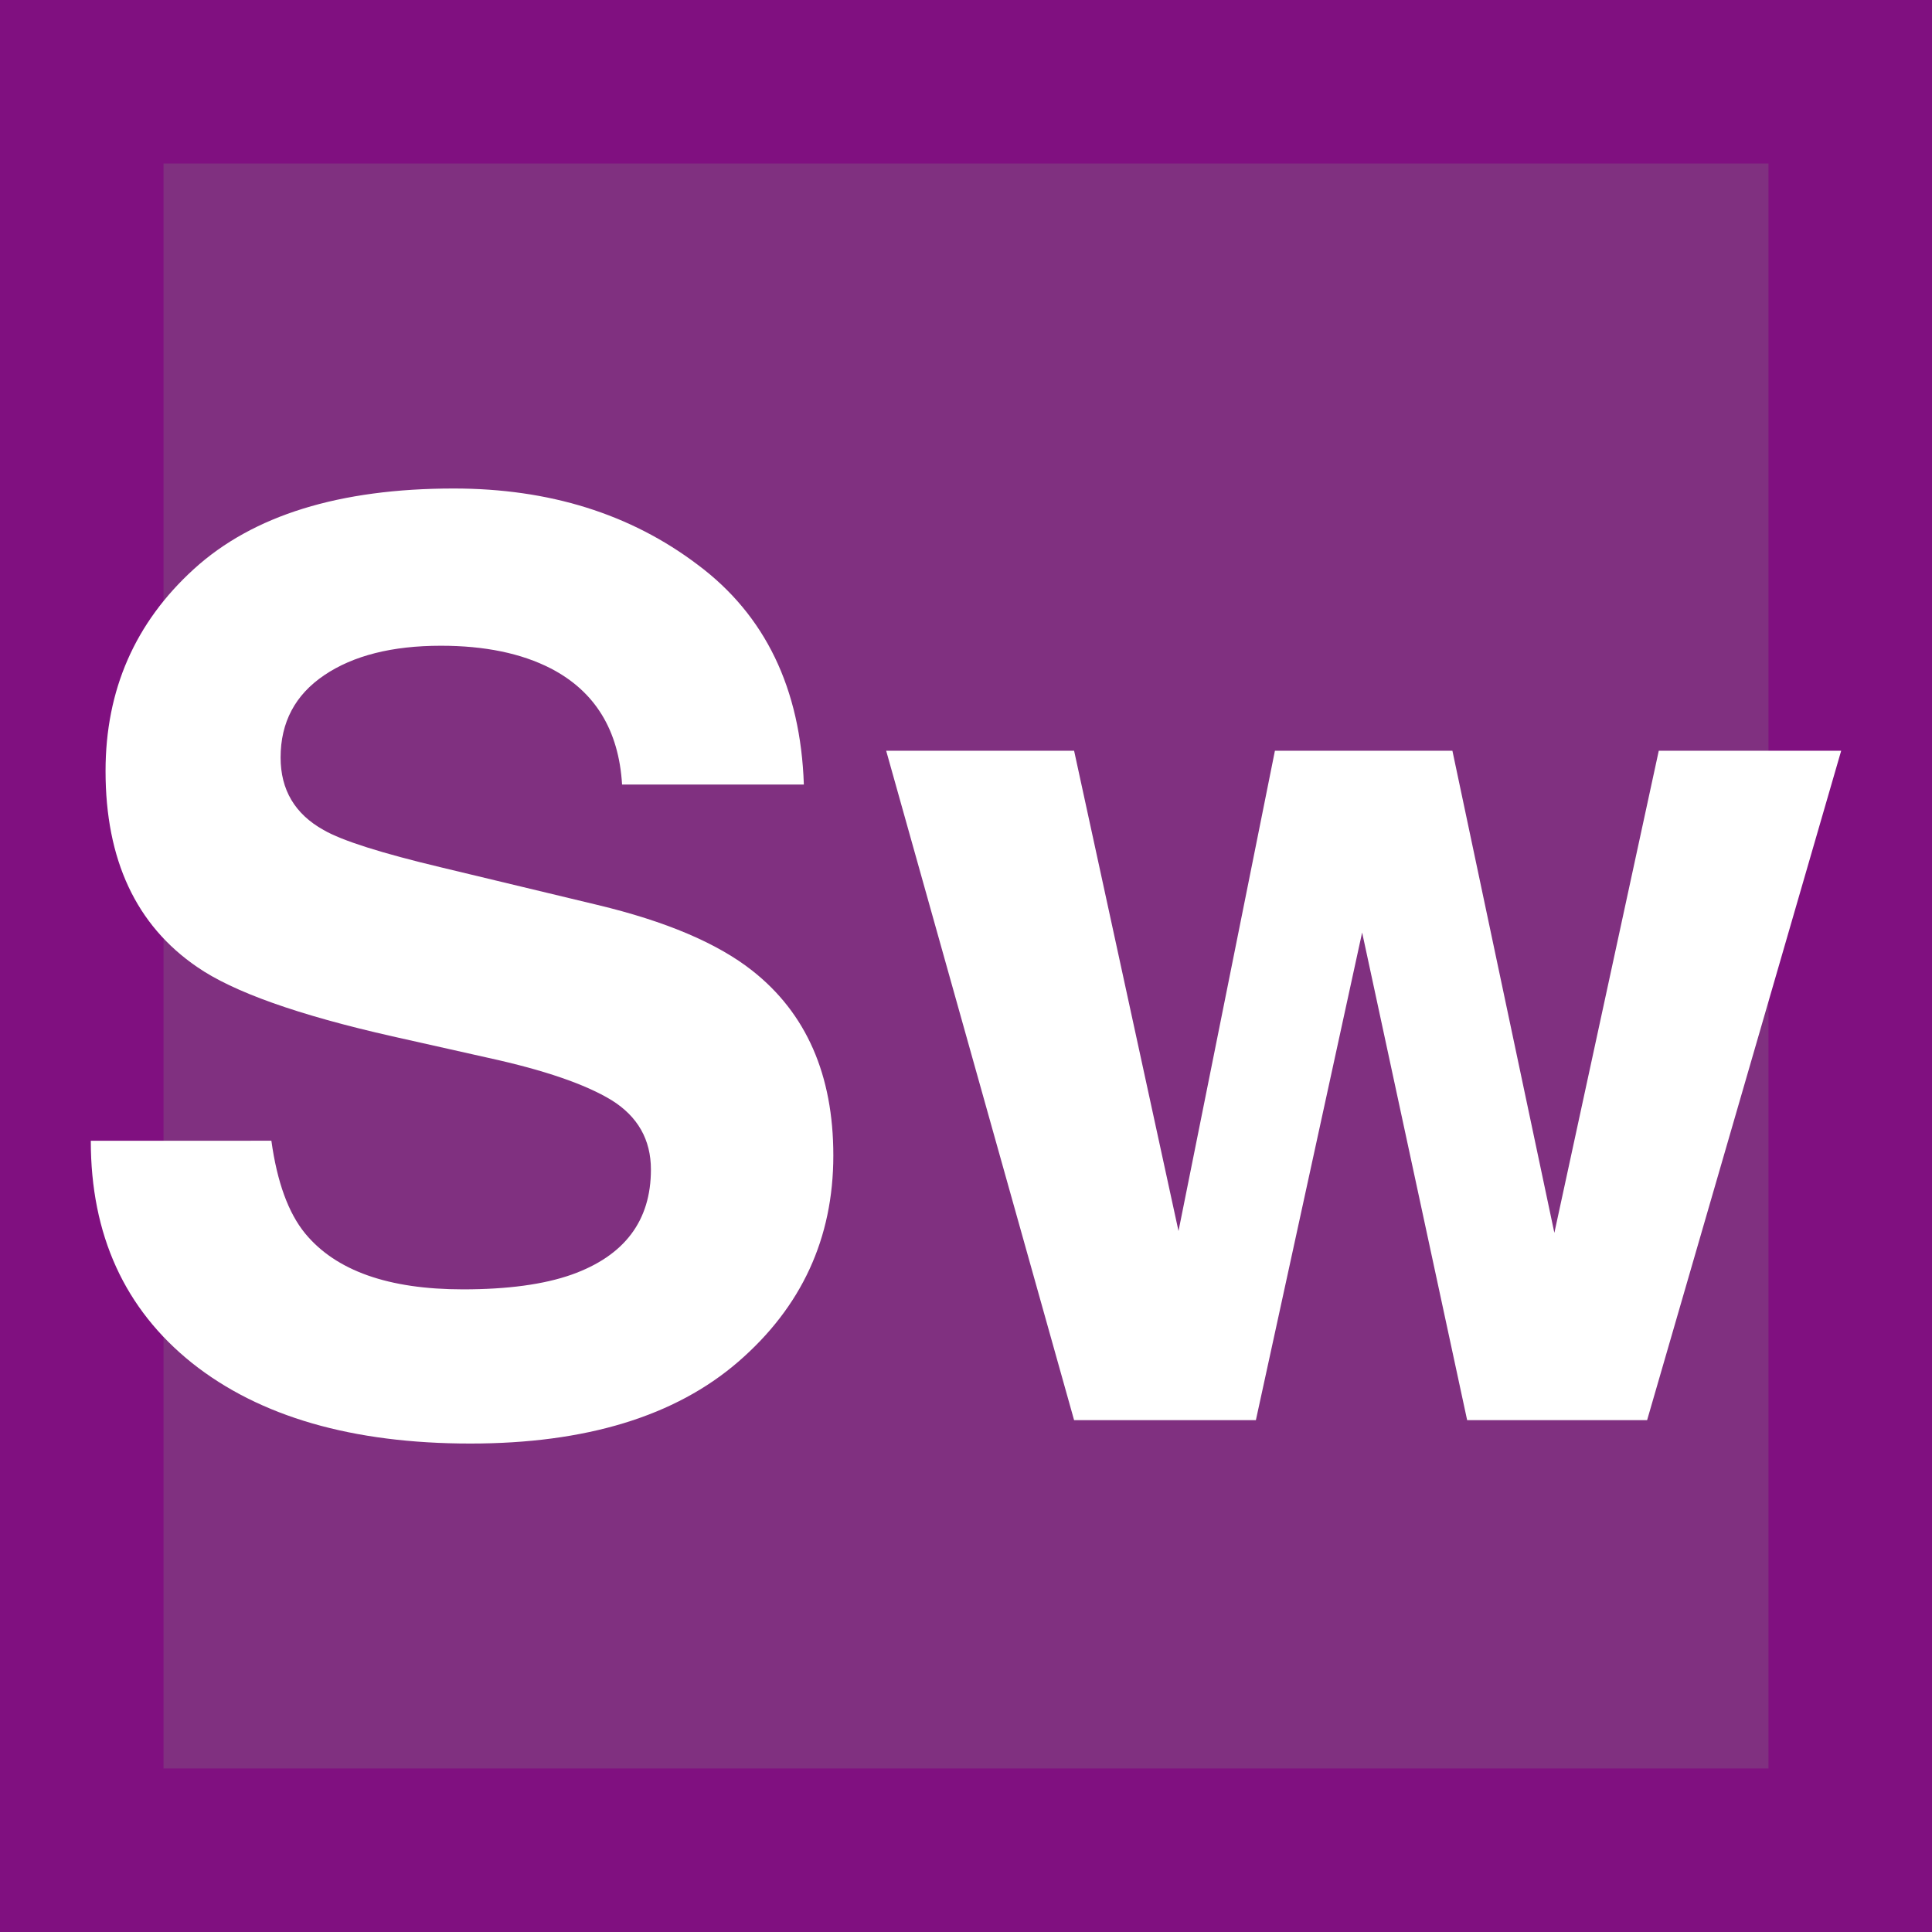
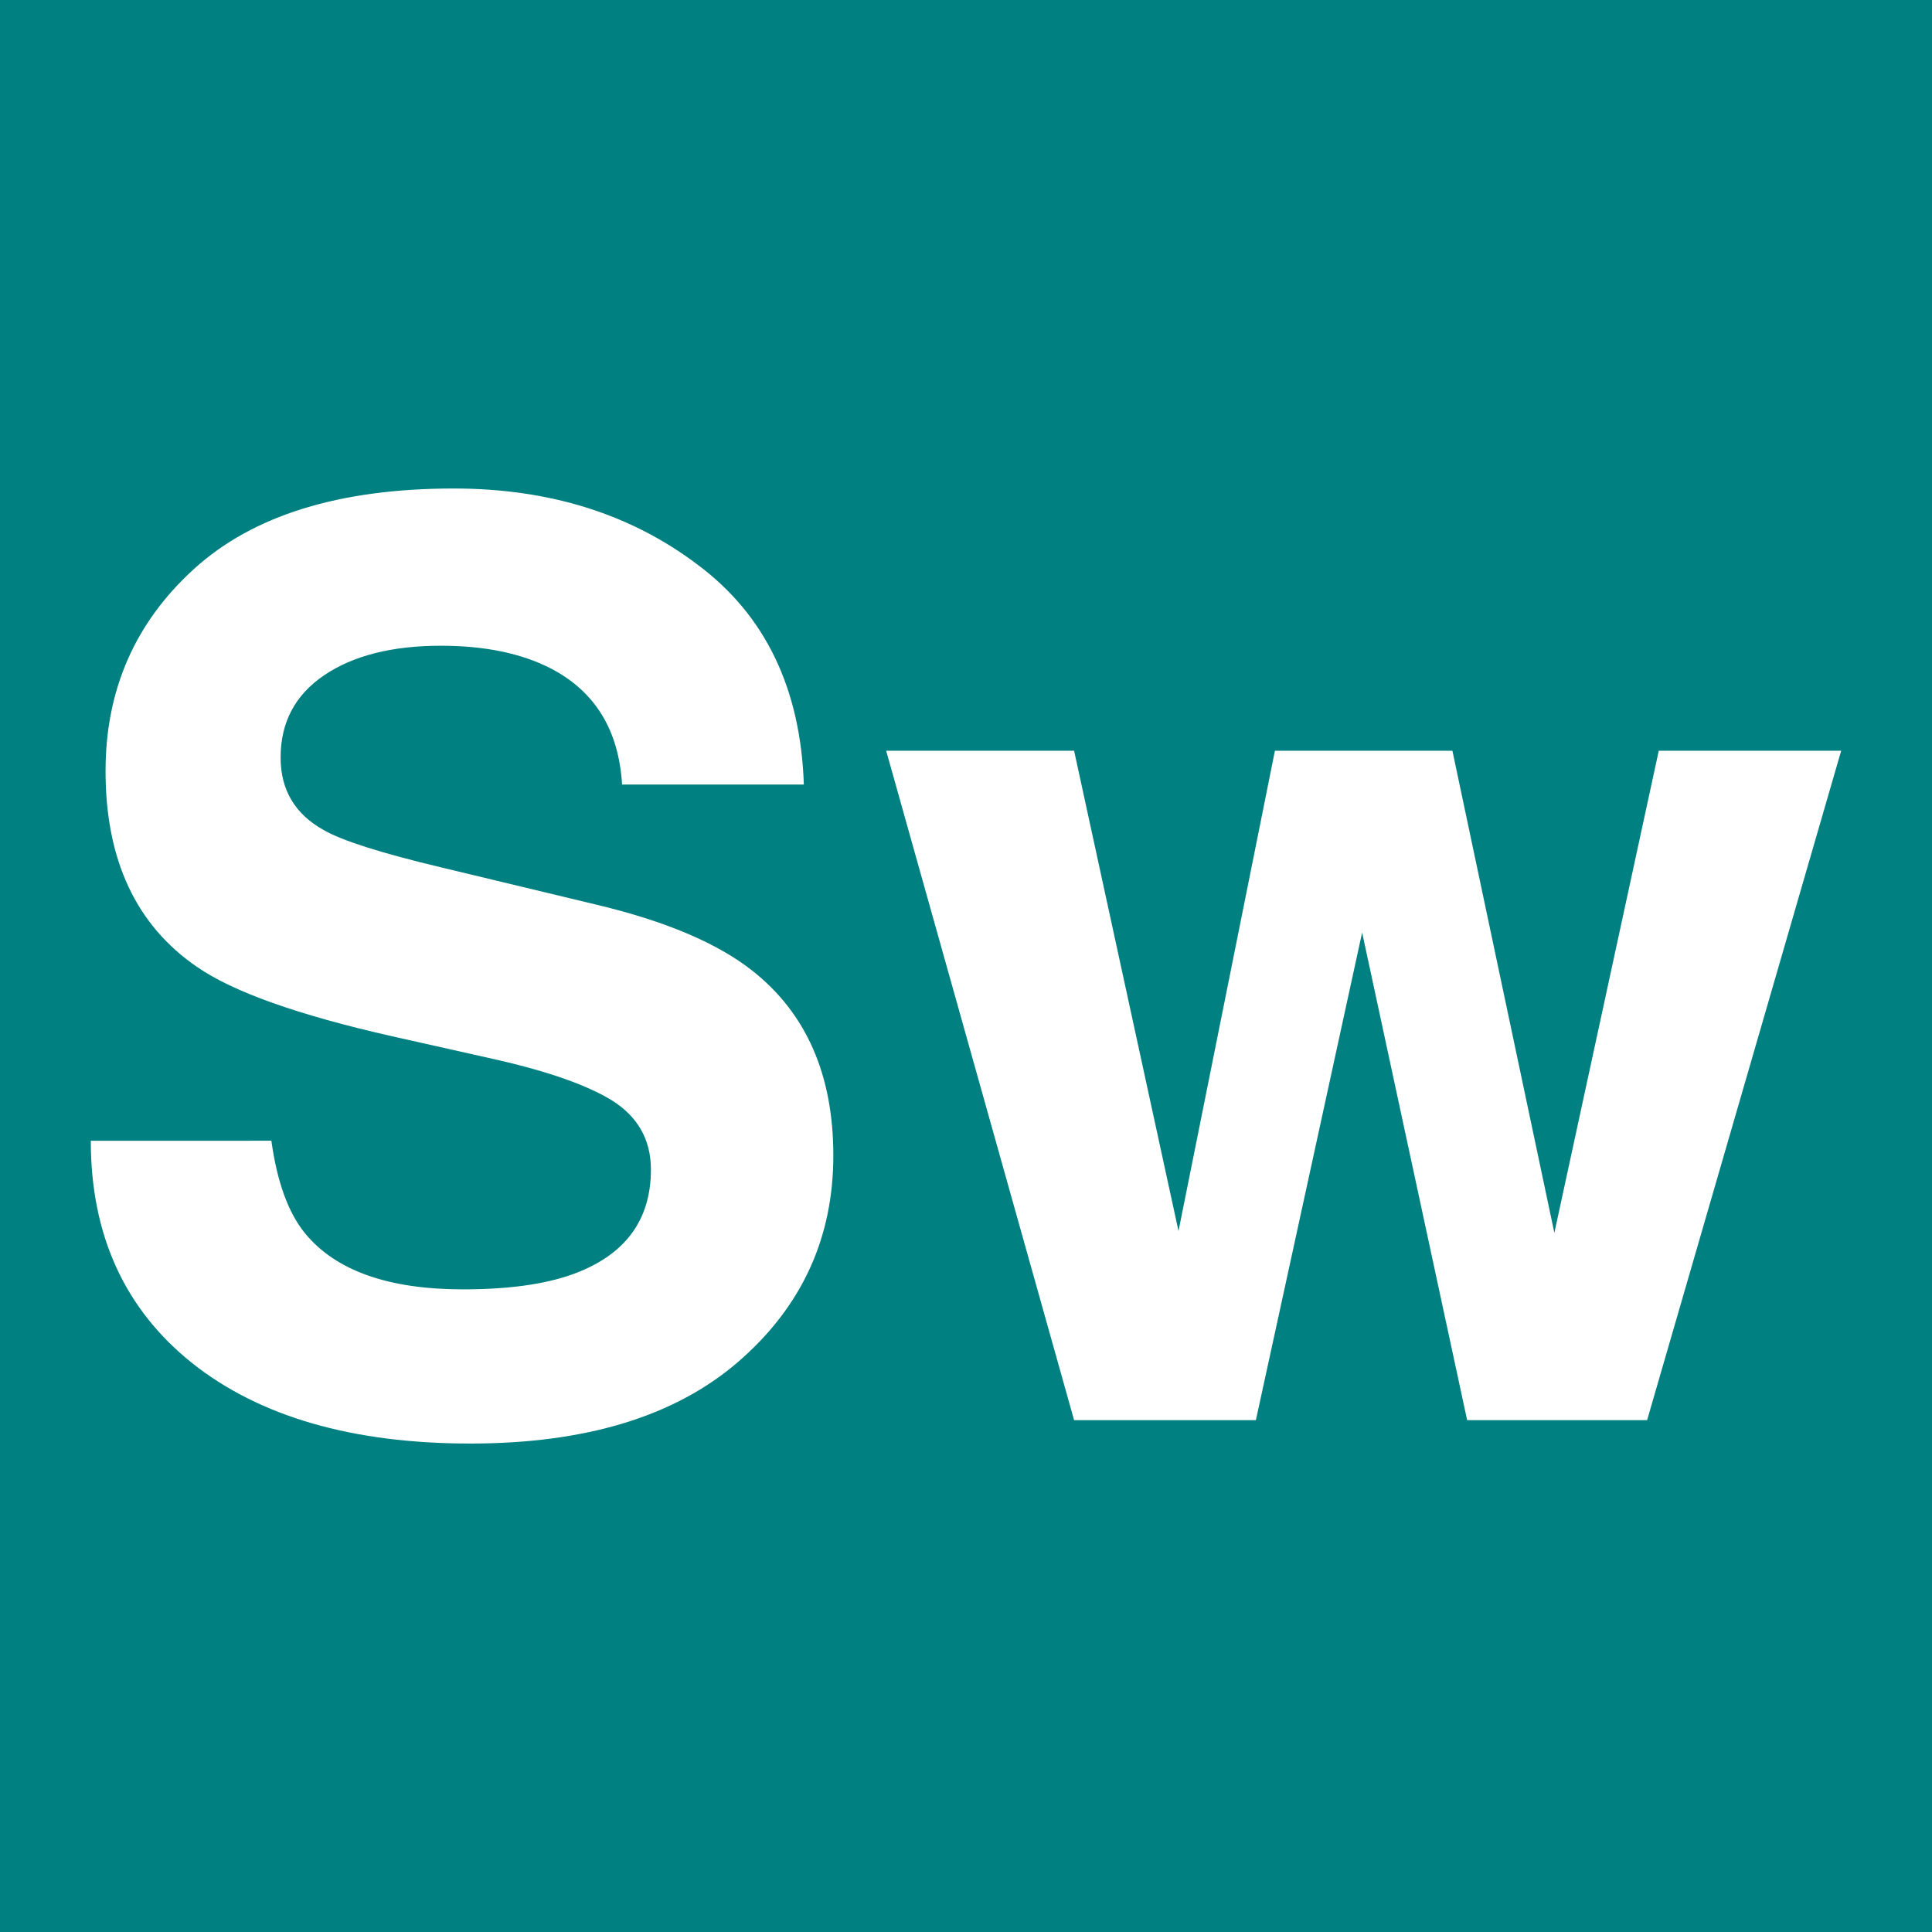
<svg xmlns="http://www.w3.org/2000/svg" width="512" height="512" viewBox="0 0 135.467 135.467" version="1.1" id="svg8">
  <defs id="defs2" />
  <g id="layer1" transform="translate(0,-161.5333)">
-     <path style="fill:#803080;fill-opacity:1;stroke:#801080;stroke-width:22.929;stroke-linecap:butt;stroke-linejoin:miter;stroke-miterlimit:4;stroke-dasharray:none;stroke-opacity:1;paint-order:normal" d="M 0,161.533 H 135.467 V 297 H 0 Z" id="rect873" />
+     <path style="fill:#008080;fill-opacity:1;stroke:none;stroke-width:22.929;stroke-linecap:butt;stroke-linejoin:miter;stroke-miterlimit:4;stroke-dasharray:none;stroke-opacity:1;paint-order:normal" d="M 0,161.533 H 135.467 V 297 H 0 Z" id="rect873" />
    <g aria-label="Sw" style="font-style:normal;font-weight:normal;font-size:10.583px;line-height:1.25;font-family:sans-serif;letter-spacing:0px;word-spacing:0px;fill:#000000;fill-opacity:1;stroke:none;stroke-width:0.265" id="text878">
      <path d="m 19.028,241.518 q 0.603,4.349 2.369,6.503 3.23,3.919 11.067,3.919 4.694,0 7.622,-1.034 5.555,-1.981 5.555,-7.364 0,-3.144 -2.756,-4.866 -2.756,-1.679 -8.656,-2.971 l -6.718,-1.507 q -9.905,-2.239 -13.694,-4.866 -6.416,-4.393 -6.416,-13.737 0,-8.527 6.201,-14.168 6.201,-5.641 18.216,-5.641 10.034,0 17.096,5.34 7.106,5.297 7.45,15.417 H 43.618 q -0.345,-5.727 -4.995,-8.139 -3.101,-1.593 -7.708,-1.593 -5.125,0 -8.182,2.067 -3.058,2.067 -3.058,5.771 0,3.402 3.014,5.082 1.938,1.12 8.268,2.627 l 10.938,2.627 q 7.192,1.723 10.852,4.608 5.684,4.479 5.684,12.962 0,8.699 -6.675,14.469 -6.632,5.727 -18.776,5.727 -12.402,0 -19.508,-5.641 -7.106,-5.684 -7.106,-15.589 z m 12.876,-45.82 z" style="font-style:normal;font-variant:normal;font-weight:bold;font-stretch:normal;font-size:88.194px;font-family:Helvetica;-inkscape-font-specification:'Helvetica Bold';fill:#ffffff;fill-opacity:1;stroke-width:0.265" id="path880" />
      <path d="m 89.394,214.173 h 12.445 l 7.149,33.805 7.321,-33.805 h 12.79 l -13.608,46.939 h -12.618 l -7.364,-34.193 -7.45,34.193 H 75.313 l -13.177,-46.939 h 13.177 l 7.321,33.676 z" style="font-style:normal;font-variant:normal;font-weight:bold;font-stretch:normal;font-size:88.194px;font-family:Helvetica;-inkscape-font-specification:'Helvetica Bold';fill:#ffffff;fill-opacity:1;stroke-width:0.265" id="path882" />
    </g>
  </g>
</svg>
